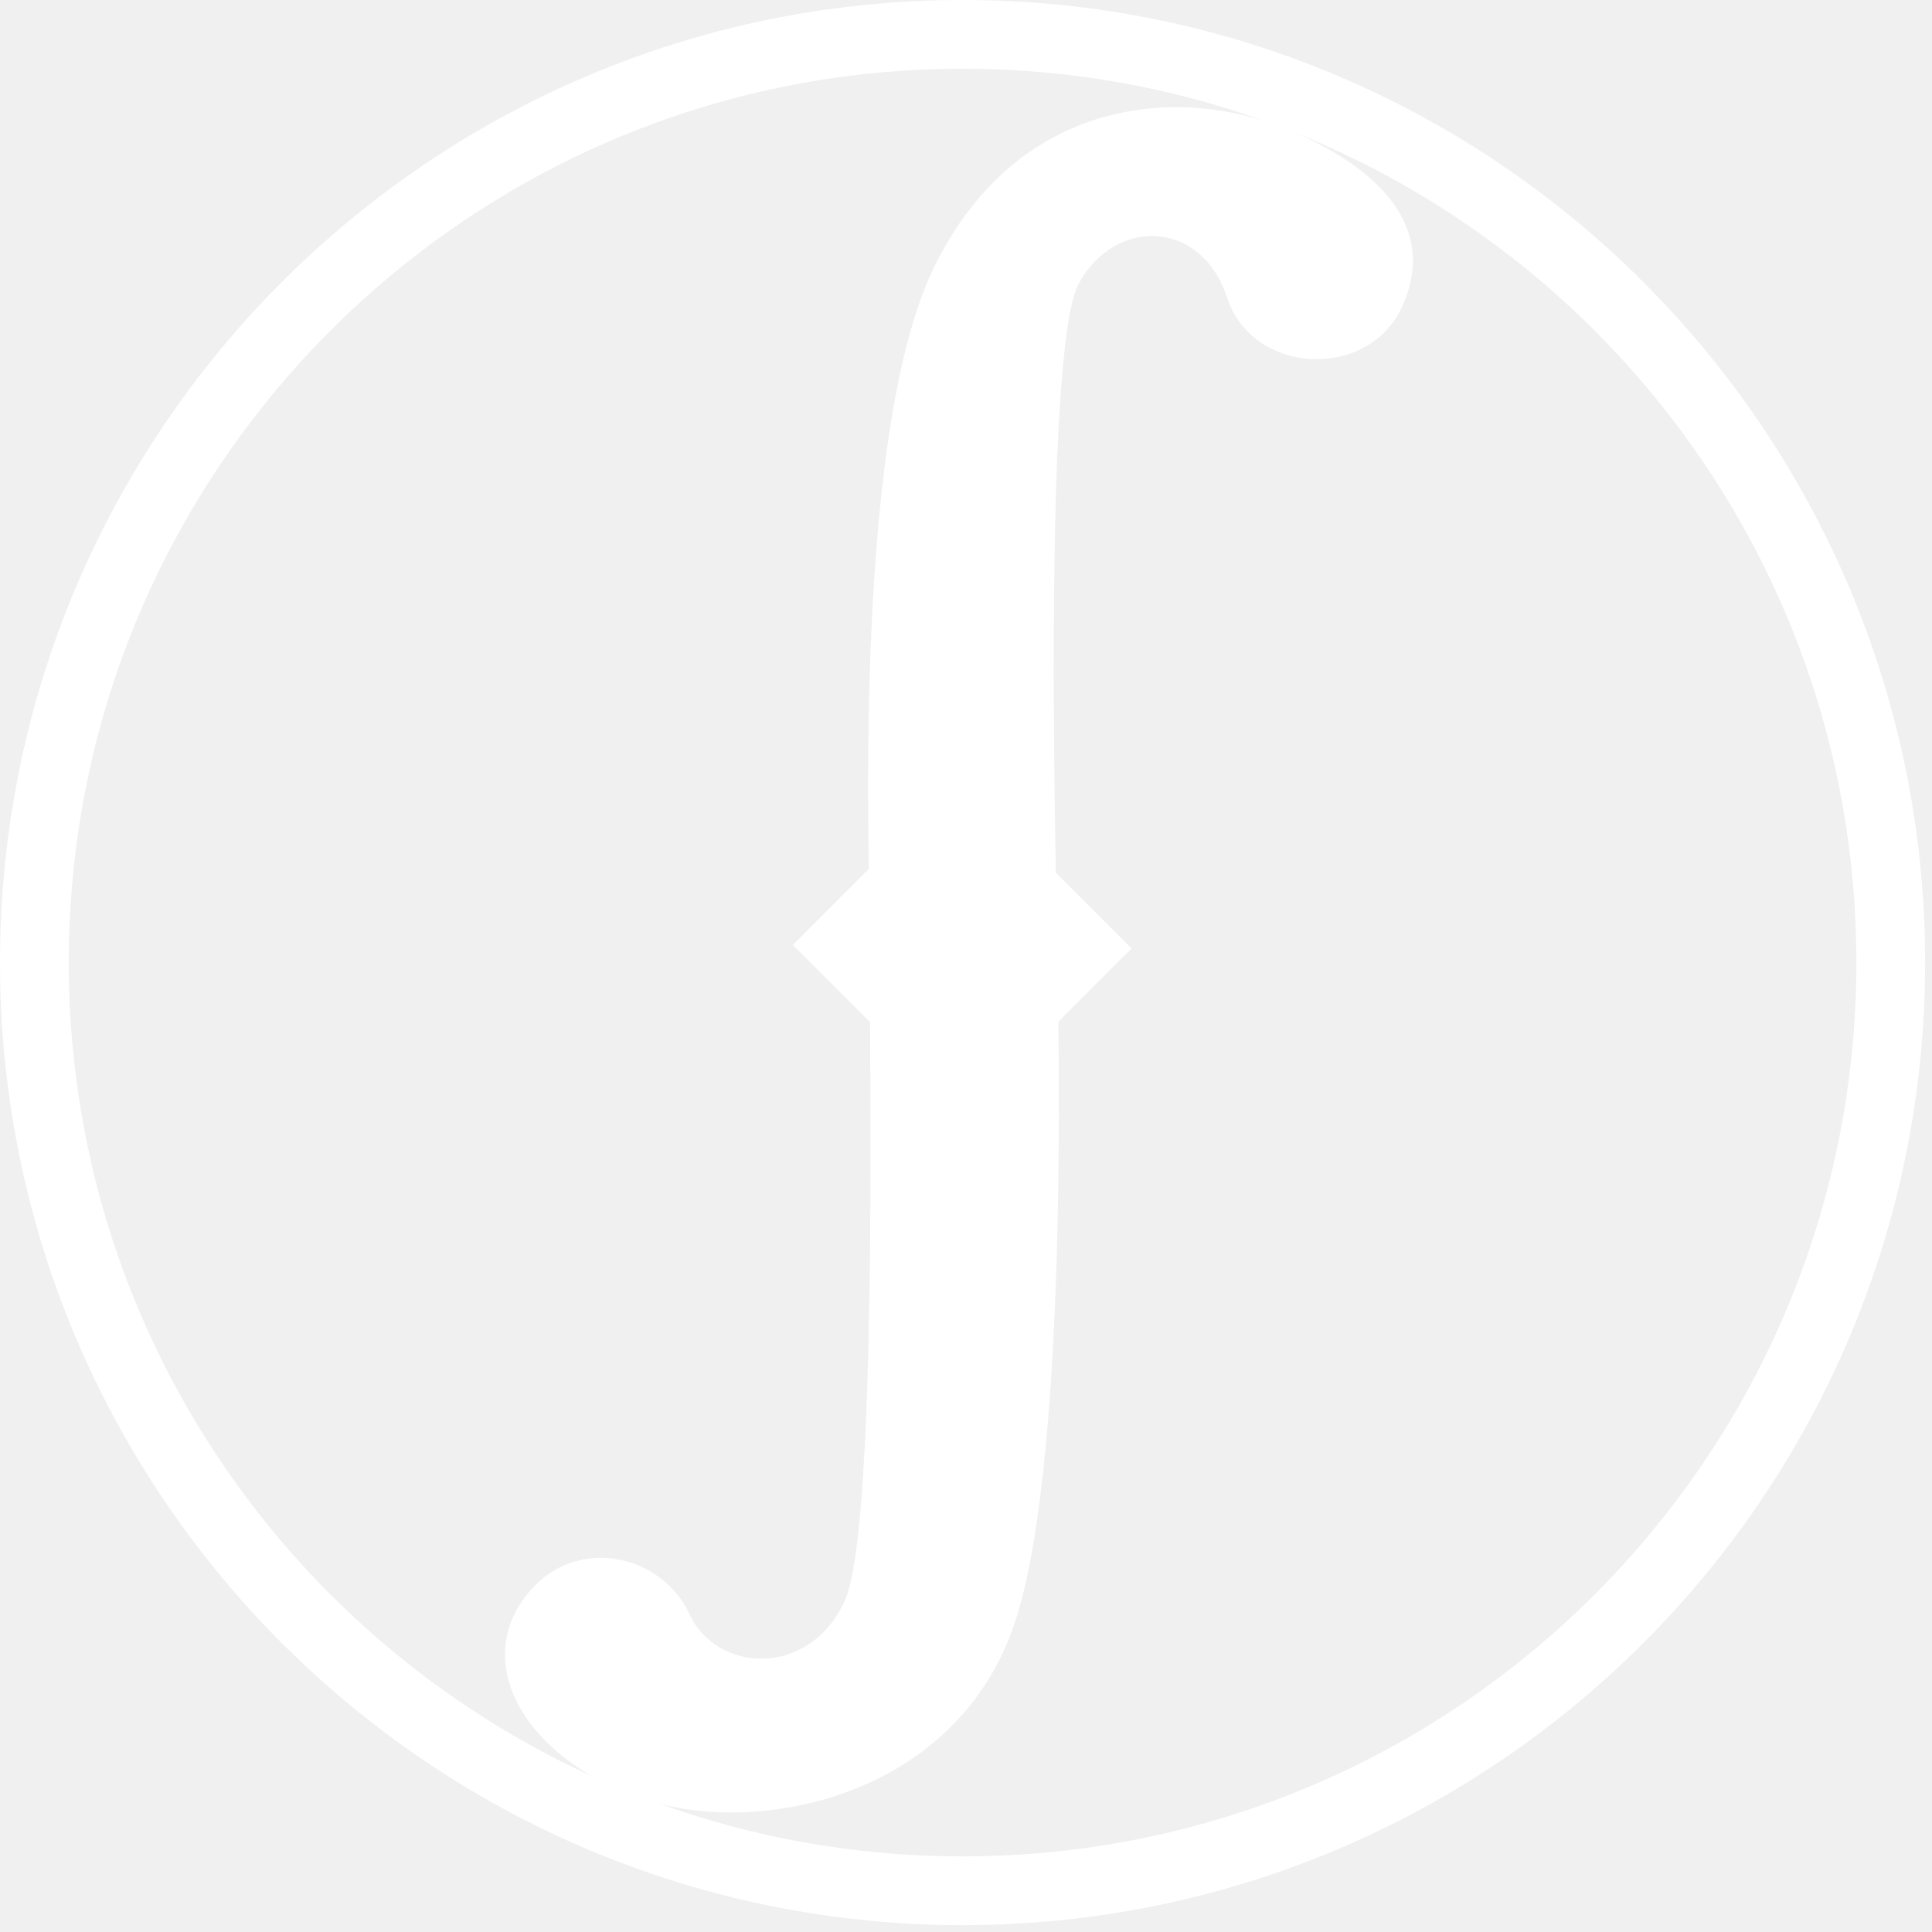
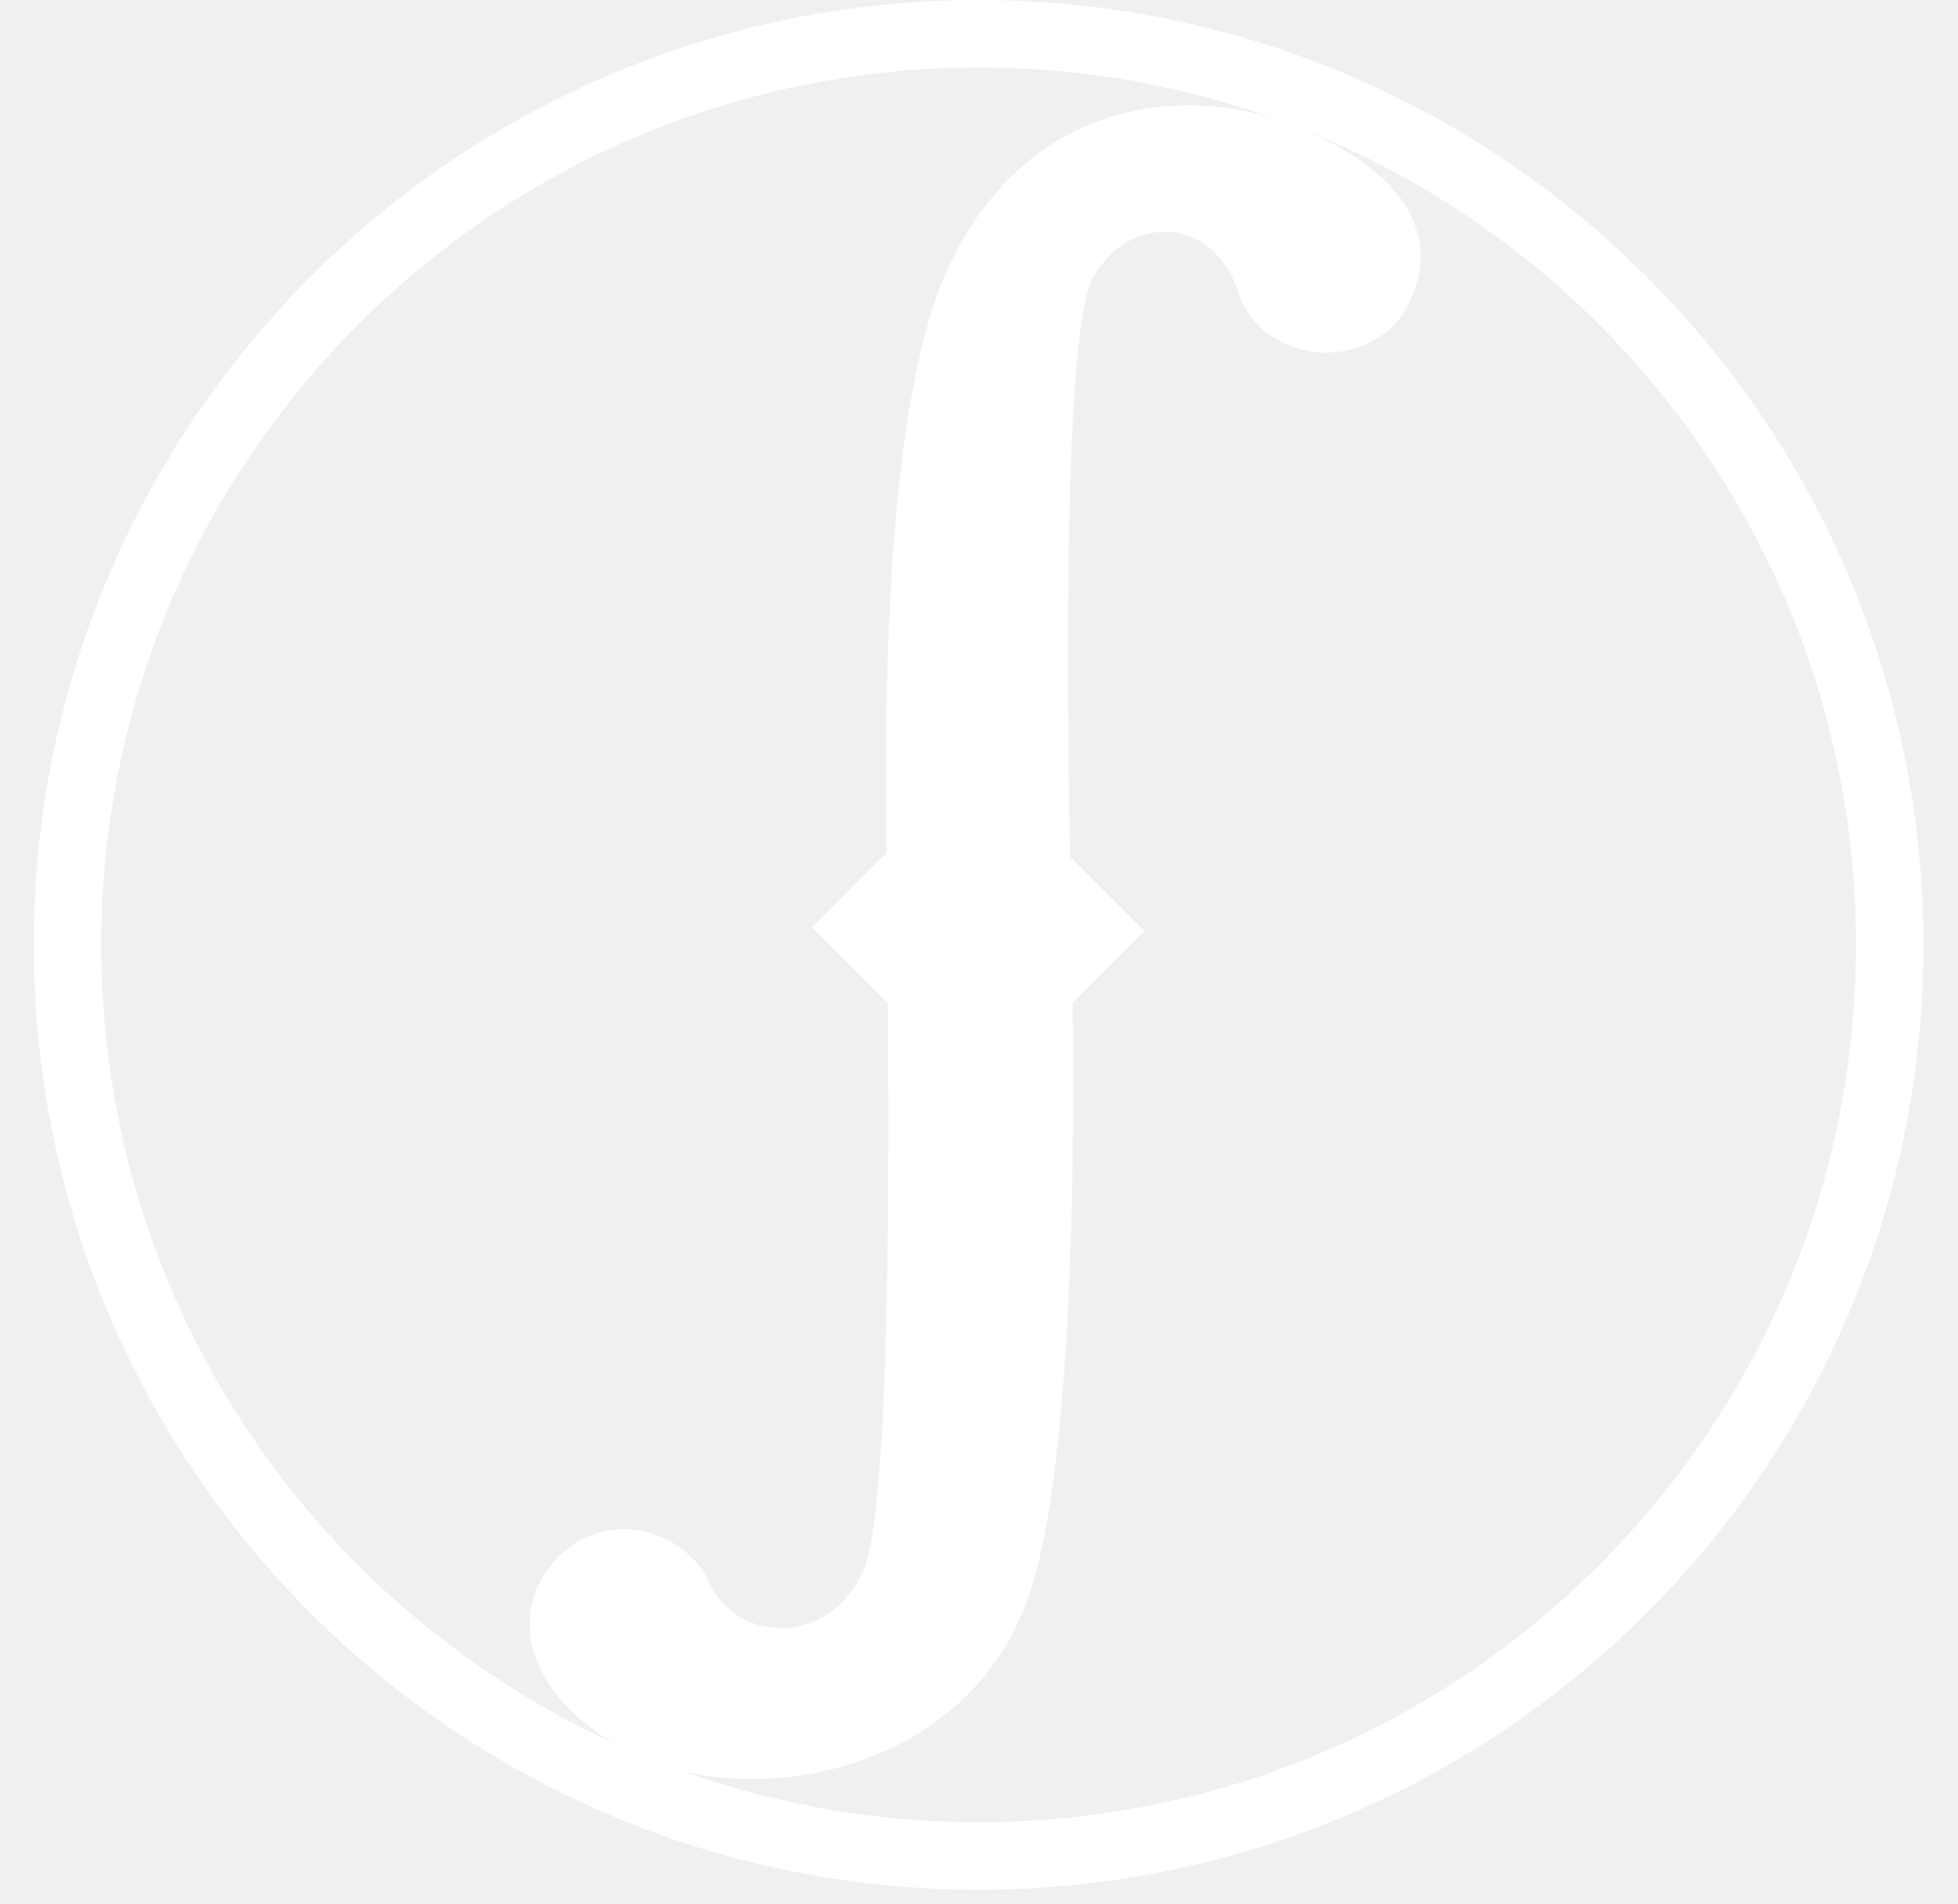
- <svg xmlns="http://www.w3.org/2000/svg" width="281" height="281">
+ <svg xmlns="http://www.w3.org/2000/svg" viewBox="-5 0 290 282">
  <style>.bg1 {
        fill: #61ddff;
        fill: white;
    }
    .bg2 {
        fill: #ff8ac0;
    }
    .integral {
        fill: #8003a6;
        stroke: #8003a6;
        fill: white;
        stroke: white;
    }
    .border {
        stroke: #83008a;
        stroke: white;
    }
 </style>
  <g class="layer" display="inline">
    <circle class="border" cx="140" cy="140" fill="none" id="svg_1" r="135" stroke-width="10" />
    <g class="layer" id="svg_2">
      <path class="integral" d="m93.686,261.699c-16.701,-5.543 -24.733,-18.871 -17.669,-28.944c7.064,-10.073 20.273,-6.702 24.209,1.926c3.936,8.628 17.468,9.479 22.648,-1.867c5.18,-11.346 3.396,-91.986 3.605,-97.469c0.209,-5.482 -2.963,-71.513 9.455,-96.648c12.418,-25.135 36.519,-26.265 51.805,-19.694c15.286,6.571 21.022,15.762 15.98,26.022c-5.041,10.259 -21.573,9.51 -25.261,-1.771c-3.688,-11.281 -16.113,-11.745 -21.519,-2.106c-5.406,9.639 -3.265,88.402 -3.232,93.674c0.033,5.272 2.304,75.743 -6.084,101.116c-8.388,25.373 -37.237,31.303 -53.938,25.76l-0,-0z" id="svg_3" stroke-opacity="0" stroke-width="0" />
      <rect class="diamond integral" fill="none" height="11.204" id="svg_7" stroke-width="24" transform="rotate(-45 139.948 137.698)" width="10.473" x="134.711" y="132.096" />
    </g>
  </g>
  <g class="layer" display="none">
    <circle cx="172" cy="55.73" fill="#aaffaa" id="svg_4" opacity="0.7" r="40" stroke-opacity="0" stroke-width="0" />
    <circle cx="106.35" cy="223.6" fill="#aaffaa" id="svg_27" opacity="0.7" r="40" stroke-opacity="0" stroke-width="0" />
    <circle cx="191.365" cy="38.365" fill="#ff0000" id="svg_33" opacity="0.7" r="14" stroke-opacity="0" stroke-width="0" />
    <circle cx="87.4" cy="240.75" fill="#ff0000" id="svg_32" opacity="0.7" r="13.96" stroke-opacity="0" stroke-width="0" />
    <rect fill="#ff00ff" height="281" id="svg_31" opacity="0.7" stroke-opacity="0" stroke-width="0" width="27.347" x="126" y="0.1" />
    <circle cx="110.998" cy="230.095" fill="#aaffff" id="svg_30" opacity="0.7" r="11.35" stroke-opacity="0" stroke-width="0" />
    <circle cx="167" cy="46.065" fill="#aaffff" id="svg_29" opacity="0.7" r="11.35" stroke-opacity="0" stroke-width="0" />
  </g>
  <g class="layer">
  </g>
</svg>
